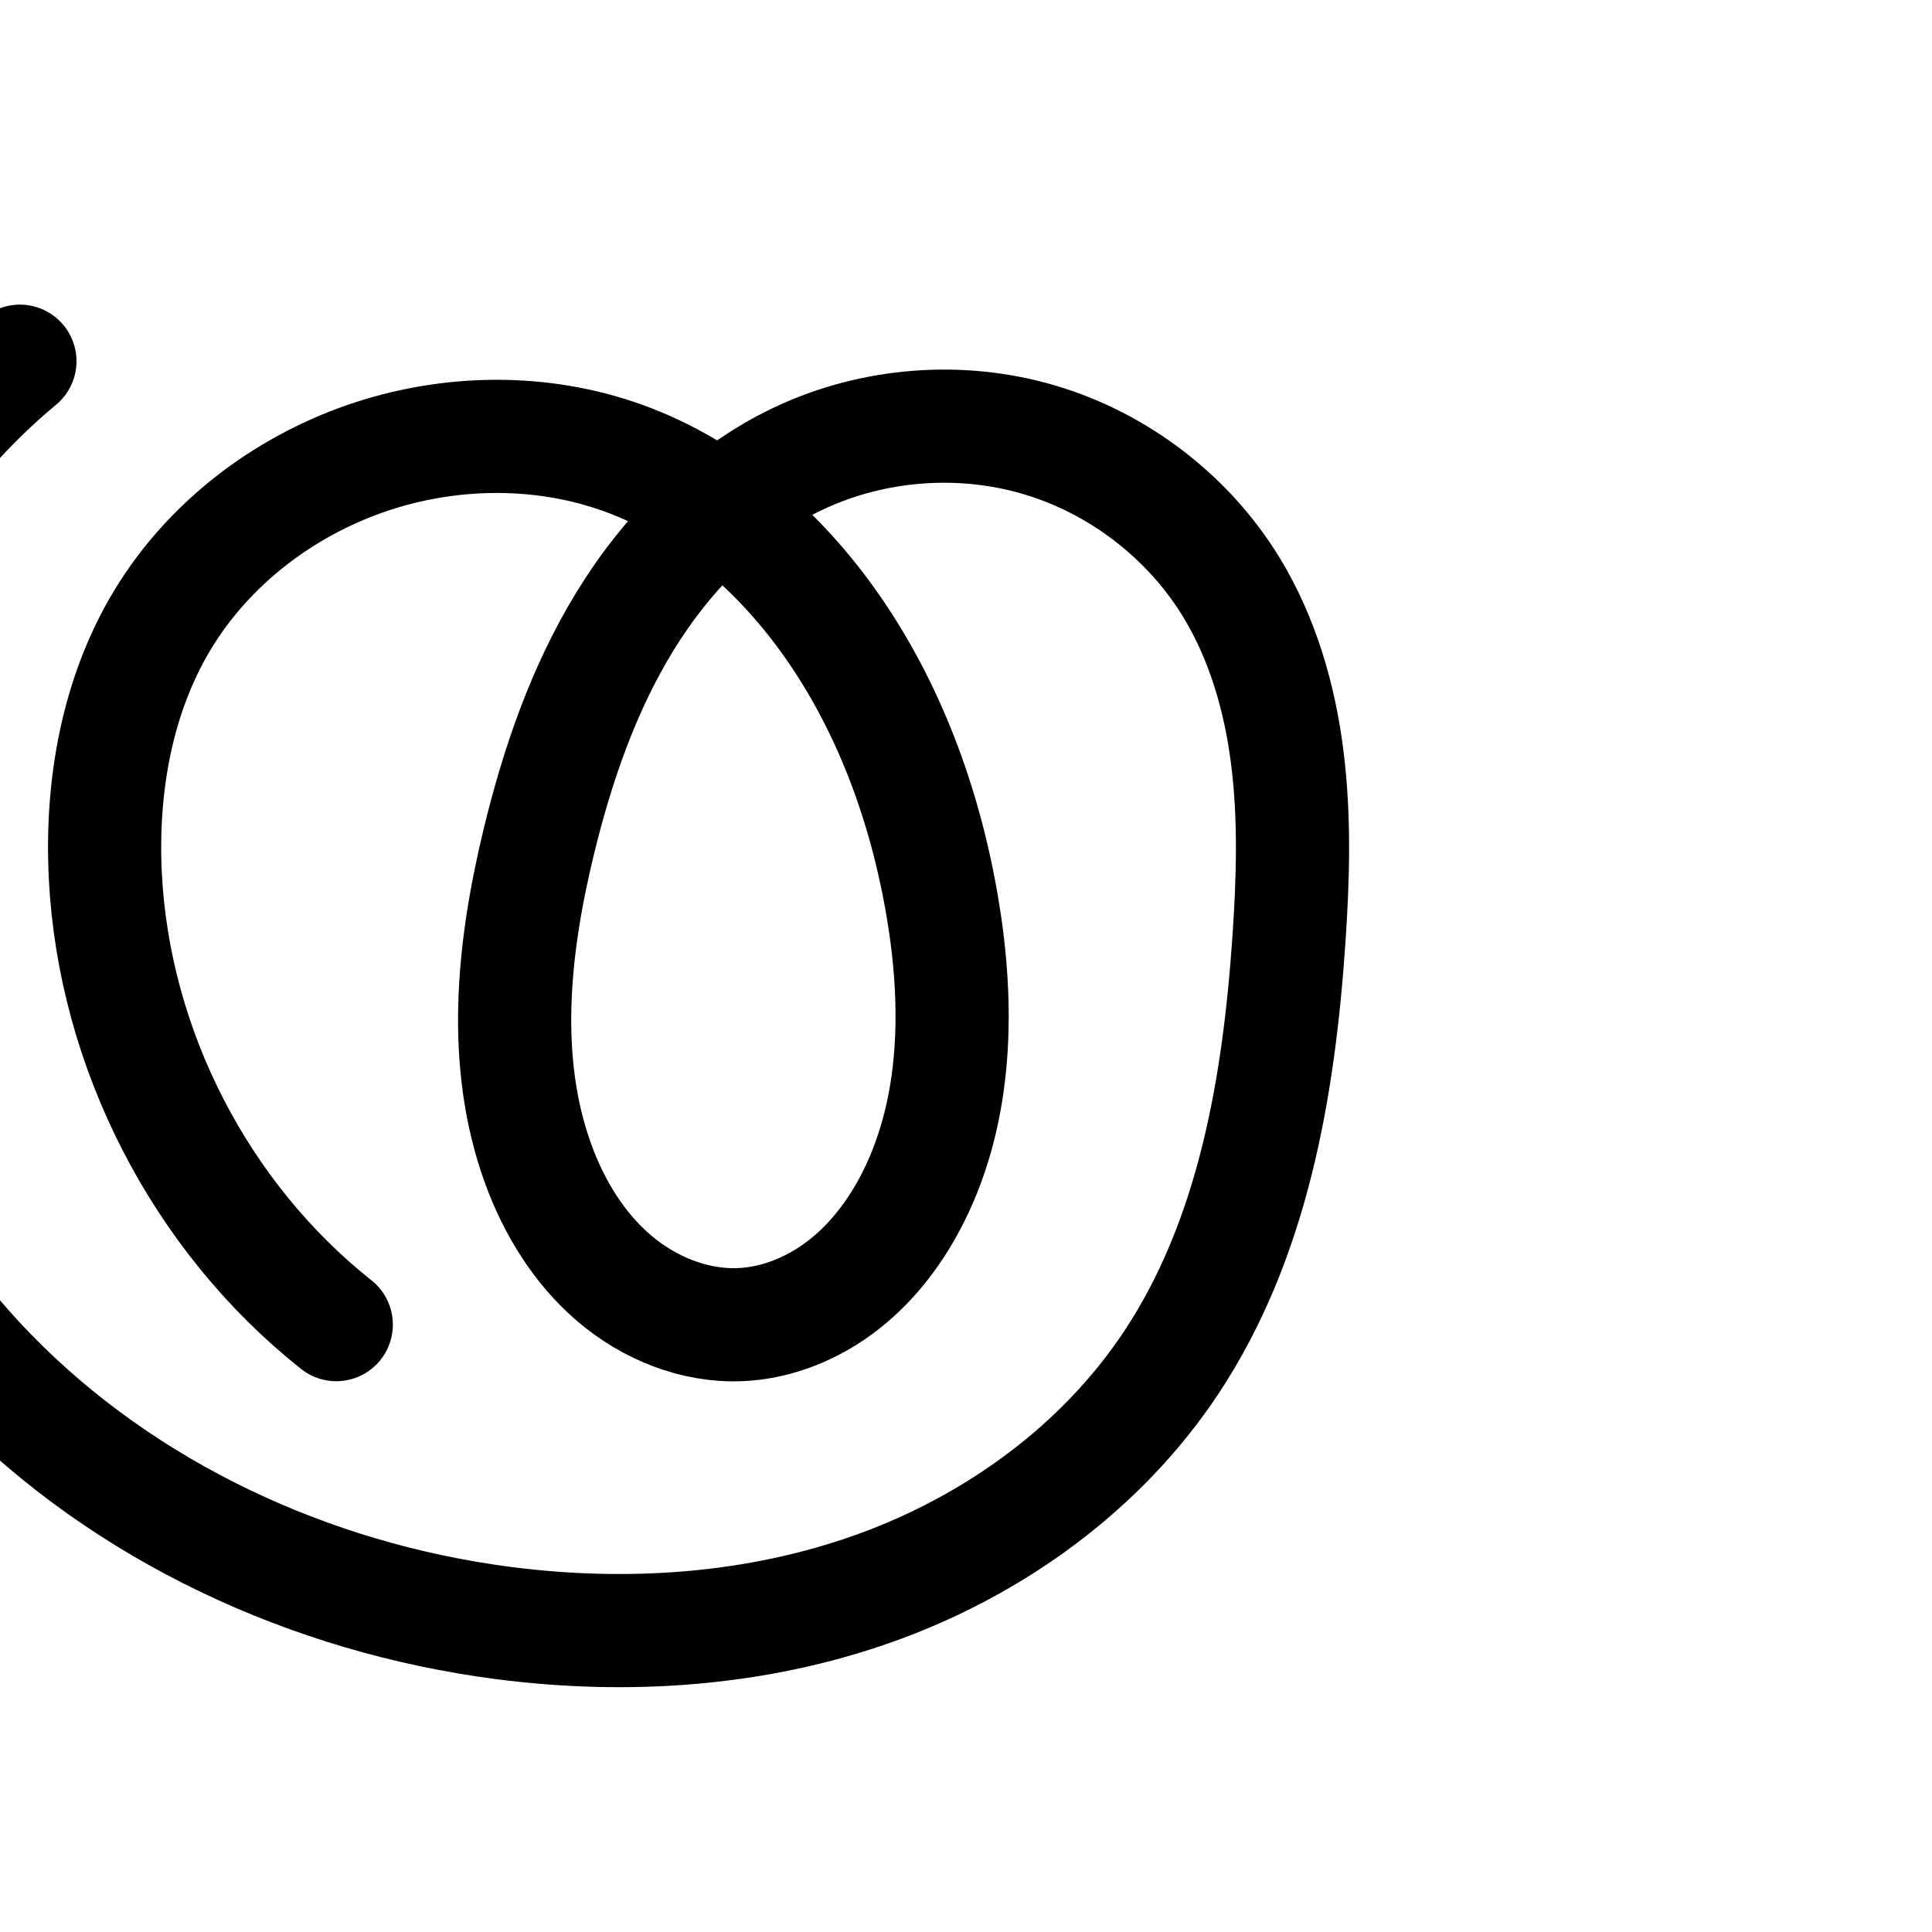
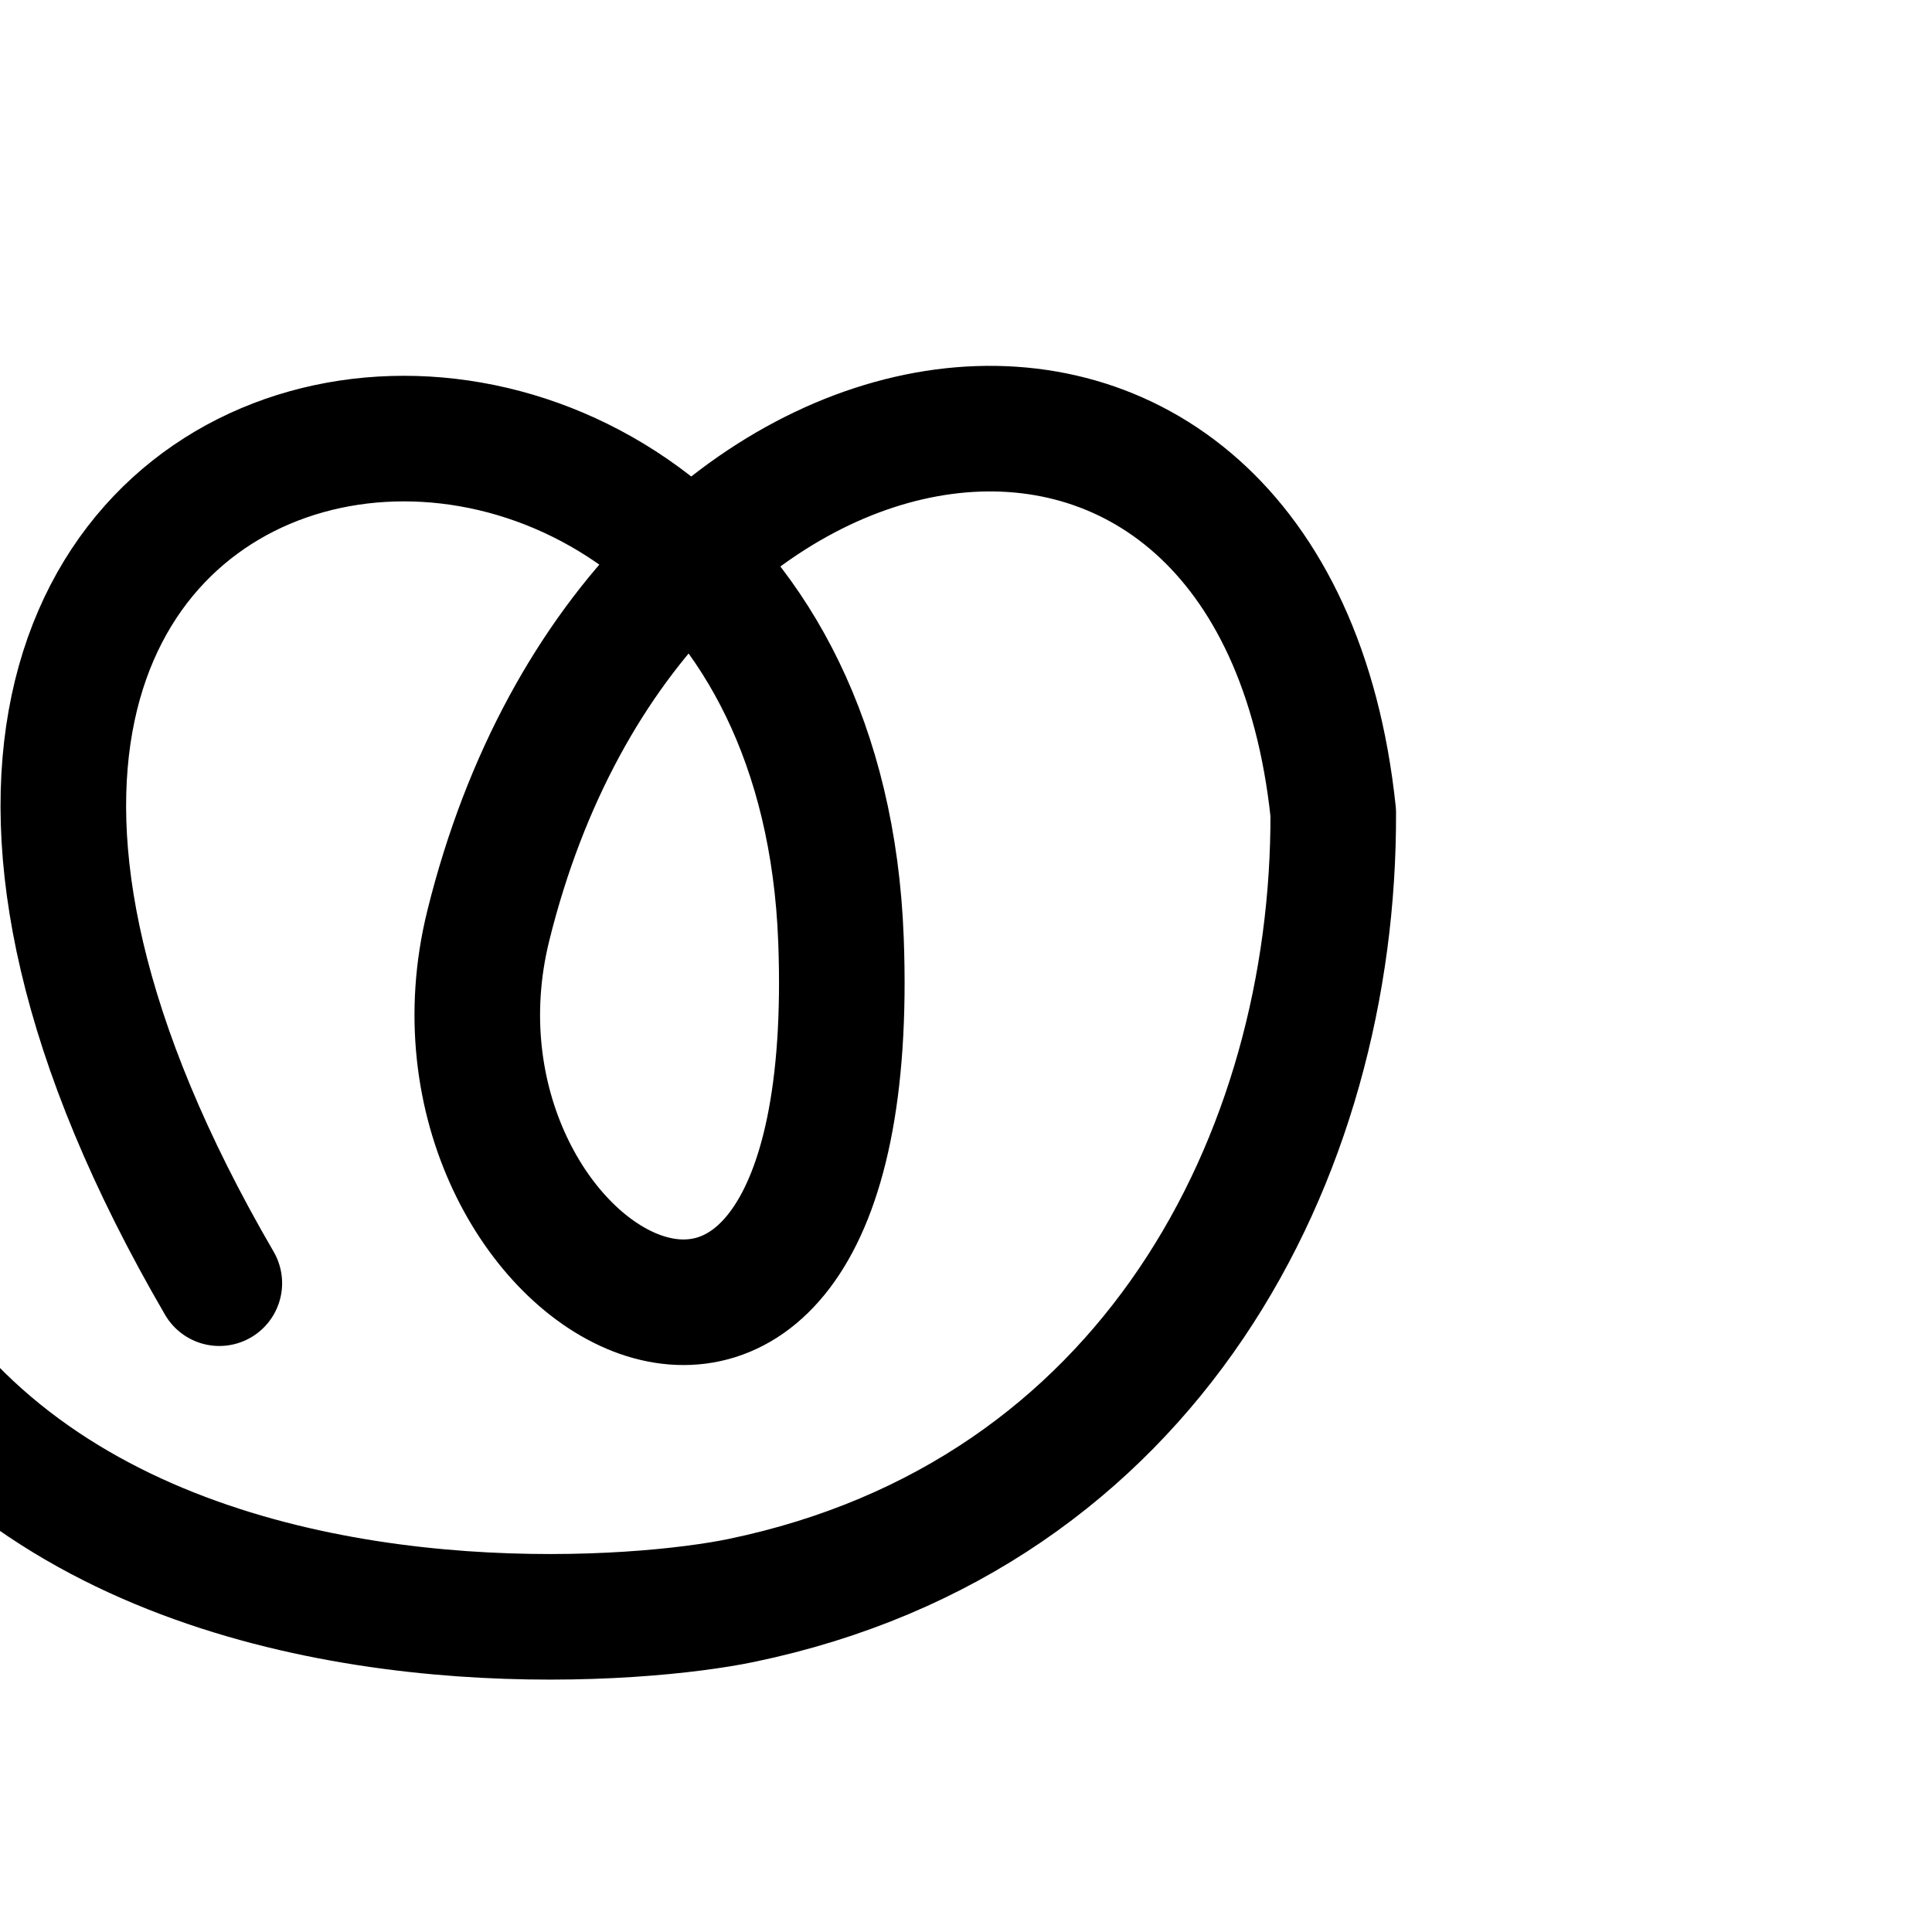
<svg xmlns="http://www.w3.org/2000/svg" width="2000" height="2000" id="svg2992" version="1.1">
  <defs id="defs5498">
    </defs>
  <g id="layer1" transform="translate(0,1000)">
-     <path style="fill:none;stroke:#000000;stroke-width:117.152;stroke-linecap:round;stroke-linejoin:round;stroke-miterlimit:4;stroke-dasharray:none;stroke-opacity:1" d="M 348.101,371.244 C 207.385,259.653 117.969,85.81 109.027,-93.559 c -4.586,-91.996 11.937,-186.884 59.768,-265.602 47.153,-77.603 123.442,-136.115 209.189,-166.001 86.346,-30.095 183.112,-31.496 268.957,0 84.814,31.118 156.299,92.759 209.189,166.001 63.357,87.738 101.546,192.085 119.537,298.802 16.921,100.376 15.532,207.703 -29.884,298.802 -17.409,34.92 -41.268,67.011 -71.935,91.136 -30.668,24.125 -68.387,39.974 -107.369,41.665 -47.6,2.065 -94.814,-17.221 -130.992,-48.224 -36.178,-31.003 -61.856,-73.022 -78.197,-117.777 -38.518,-105.495 -26.343,-222.829 0,-332.003 19.443,-80.577 46.636,-160.07 90.057,-230.677 43.421,-70.607 104.013,-132.193 178.9,-167.726 77.11,-36.587 167.782,-43.746 249.632,-19.555 81.85,24.192 154.103,79.541 198.63,152.356 32.713,53.494 50.436,115.171 58.189,177.394 7.753,62.223 5.862,125.251 1.579,187.809 C 1323.806,125.815 1297.069,283.163 1212.241,410.892 1140.06,519.577 1028.875,599.855 906.061,643.893 783.247,687.931 649.369,696.916 520,680 321.595,654.057 129.832,565.585 -9.787,422.253 -149.406,278.921 -233.711,79.986 -227.137,-120 c 6.358,-193.422 98.885,-382.424 247.753,-506.079" id="path2985" />
+     <path style="fill:none;fill-rule:evenodd;stroke:#000000;stroke-width:130;stroke-linecap:round;stroke-linejoin:round;stroke-miterlimit:4;stroke-dasharray:none;stroke-opacity:1" d="M 227.045,328.355 C -360,-680 840,-840 870.581,-27.086 894.392,605.896 415.136,324.074 505.415,-41.485 658.375,-660.855 1318.217,-747.263 1380.175,-158.659 1381.457,196.666 1190.965,568.727 767.533,656.747 557.266,700.456 -560,760 -122.744,-570.892" id="path13140" />
  </g>
</svg>
